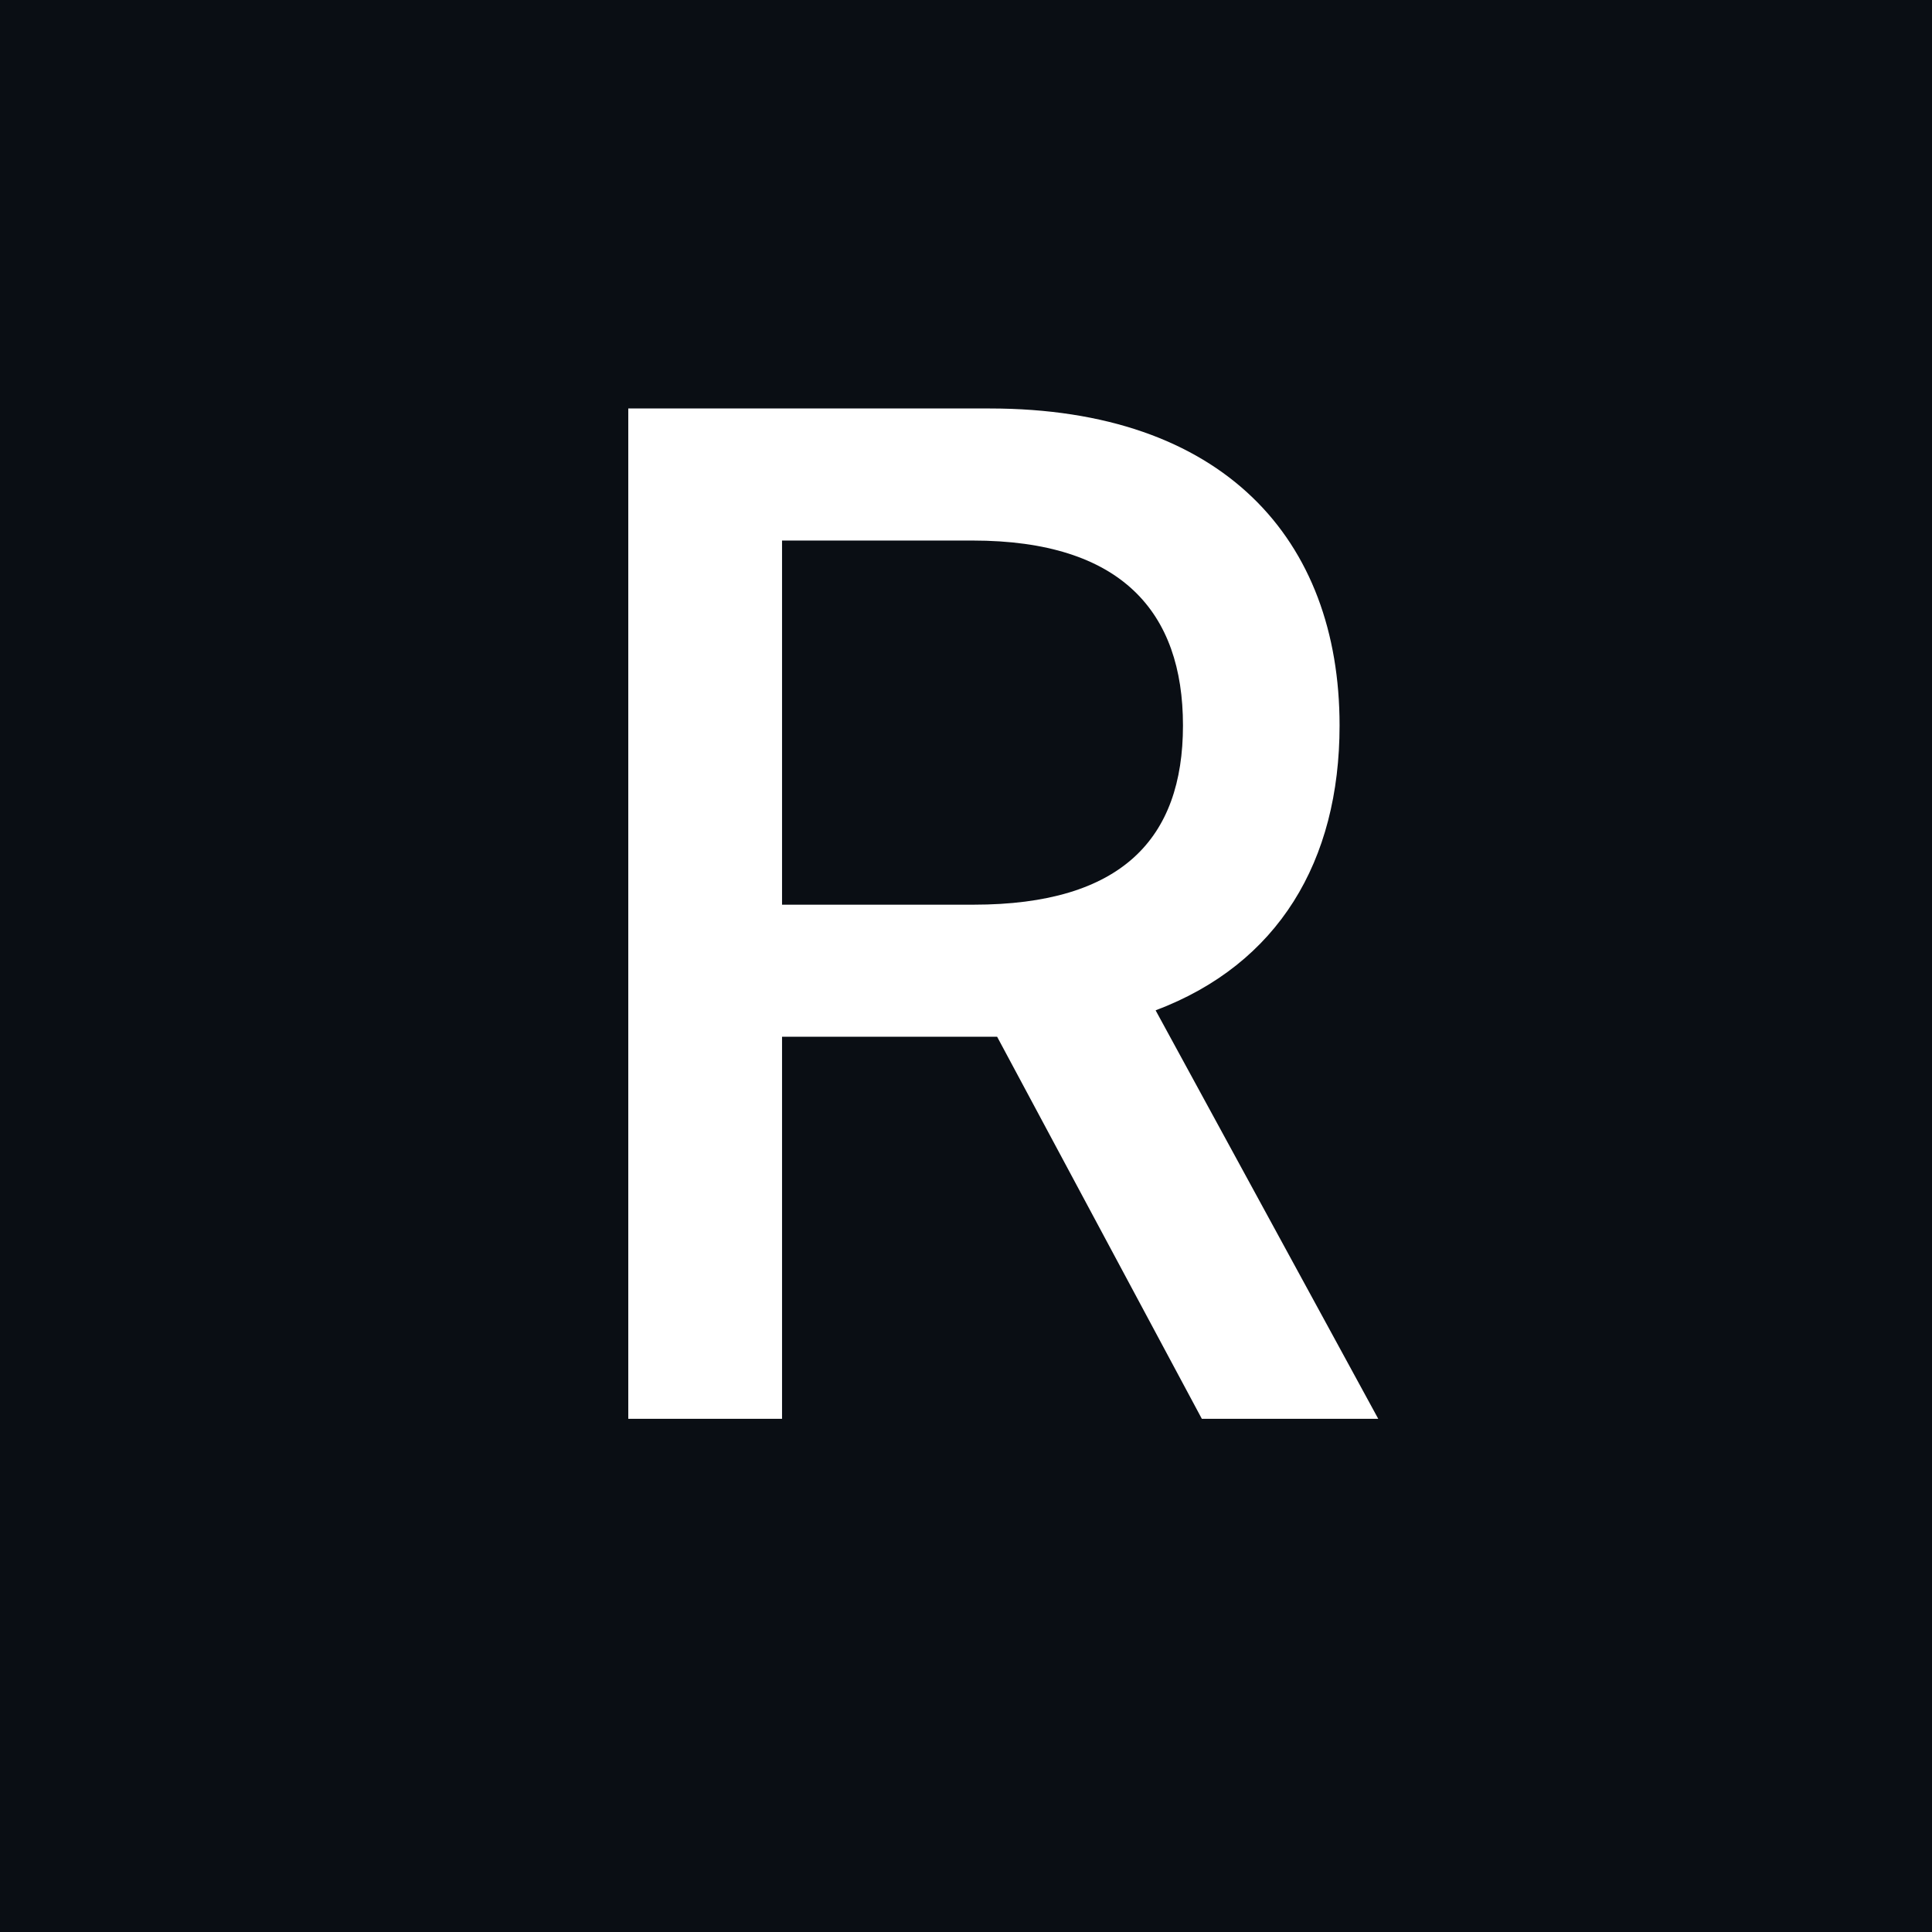
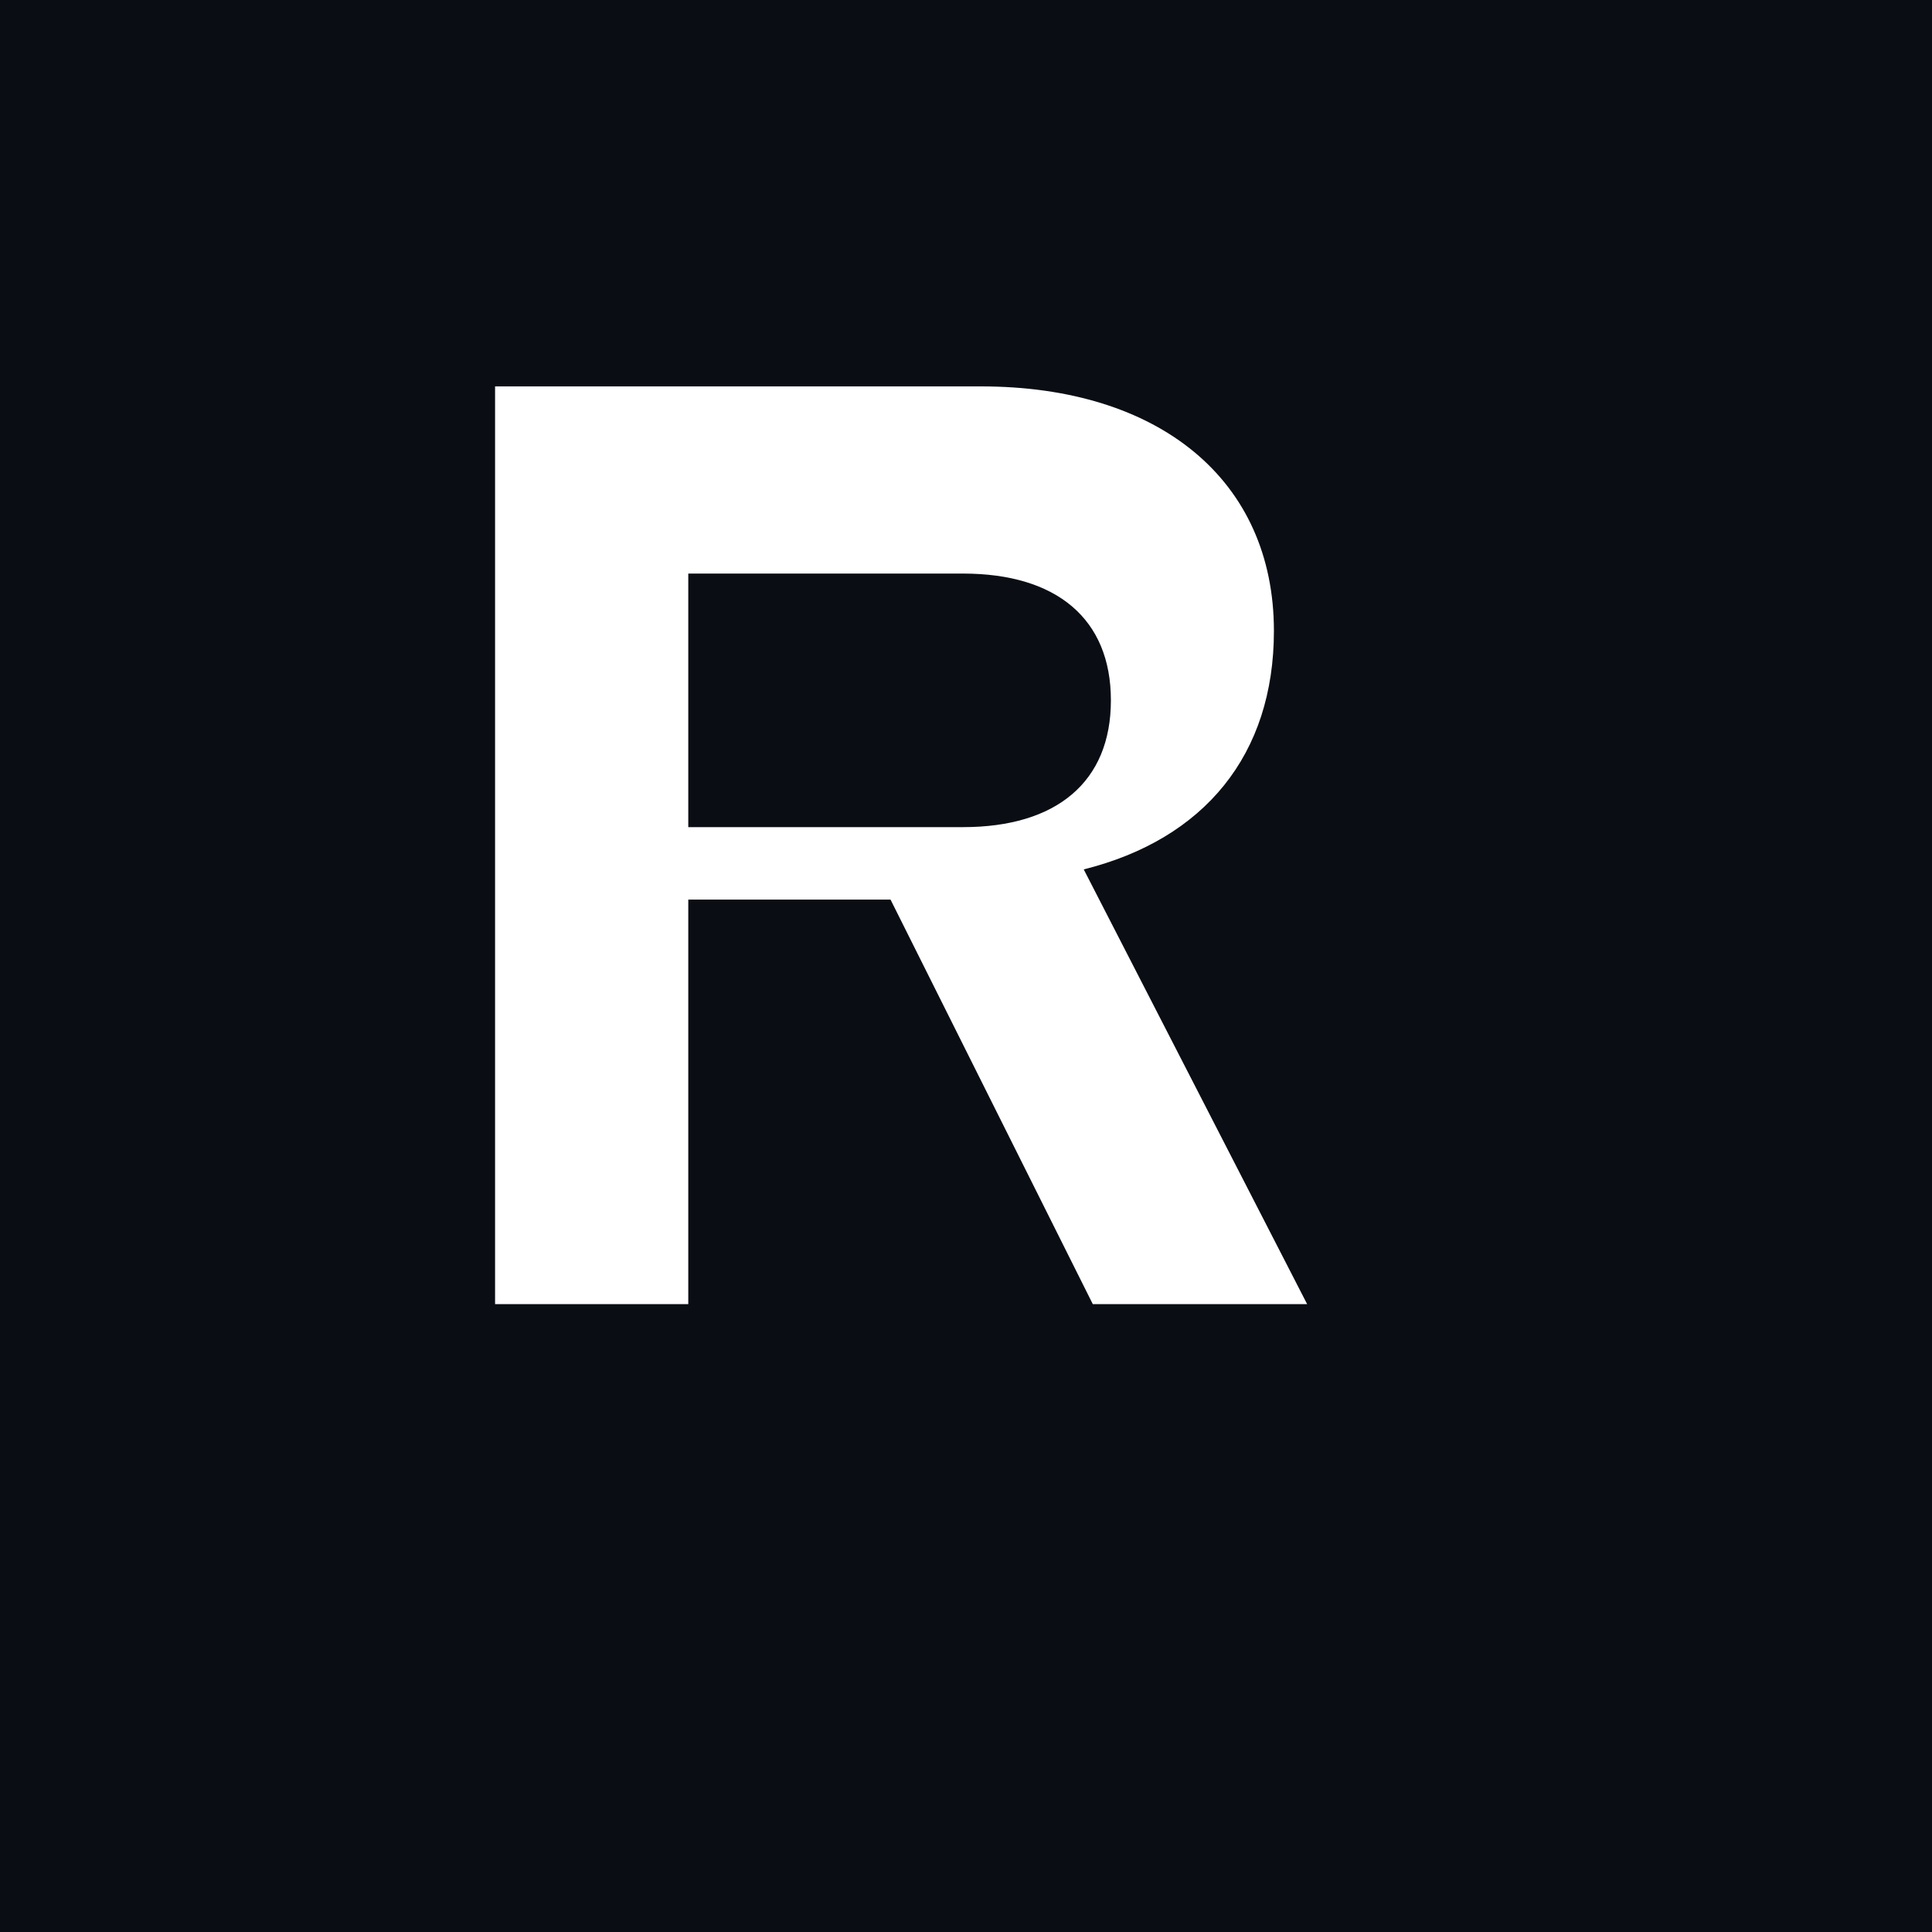
<svg xmlns="http://www.w3.org/2000/svg" viewBox="0 0 32 32" role="img" aria-label="RegAnchor">
  <rect width="32" height="32" fill="#0A0E14" />
-   <text x="16" y="23.5" text-anchor="middle" font-family="IBM Plex Sans, -apple-system, BlinkMacSystemFont, Segoe UI, sans-serif" font-size="23" font-weight="500" letter-spacing="-0.5" fill="#FFFFFF">R</text>
+   <path fill="#FFFFFF" d="M8.2 6.4h8.05c2.95 0 4.85 1.55 4.85 4.05 0 2.05-1.15 3.45-3.15 3.95l3.7 7.2h-3.55l-3.35-6.7H11.4v6.7H8.2V6.4zm3.2 2.35v4.95h4.55c1.55 0 2.45-.75 2.45-2.1s-.9-2.1-2.45-2.1H11.4z" />
</svg>
